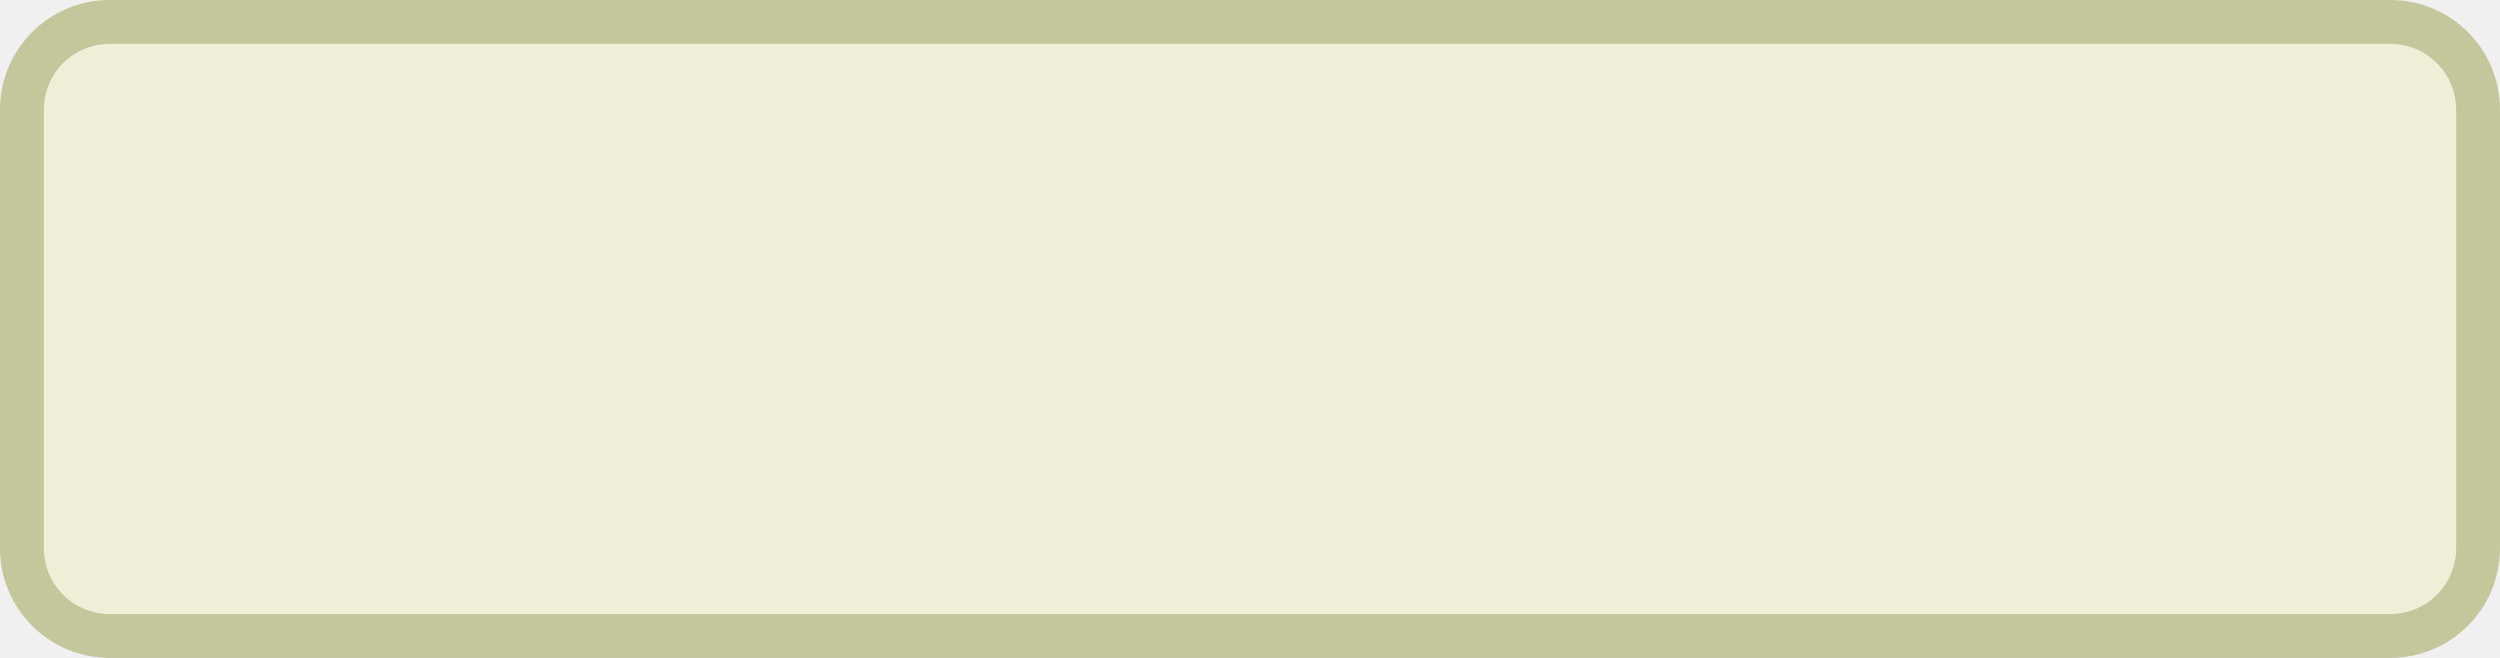
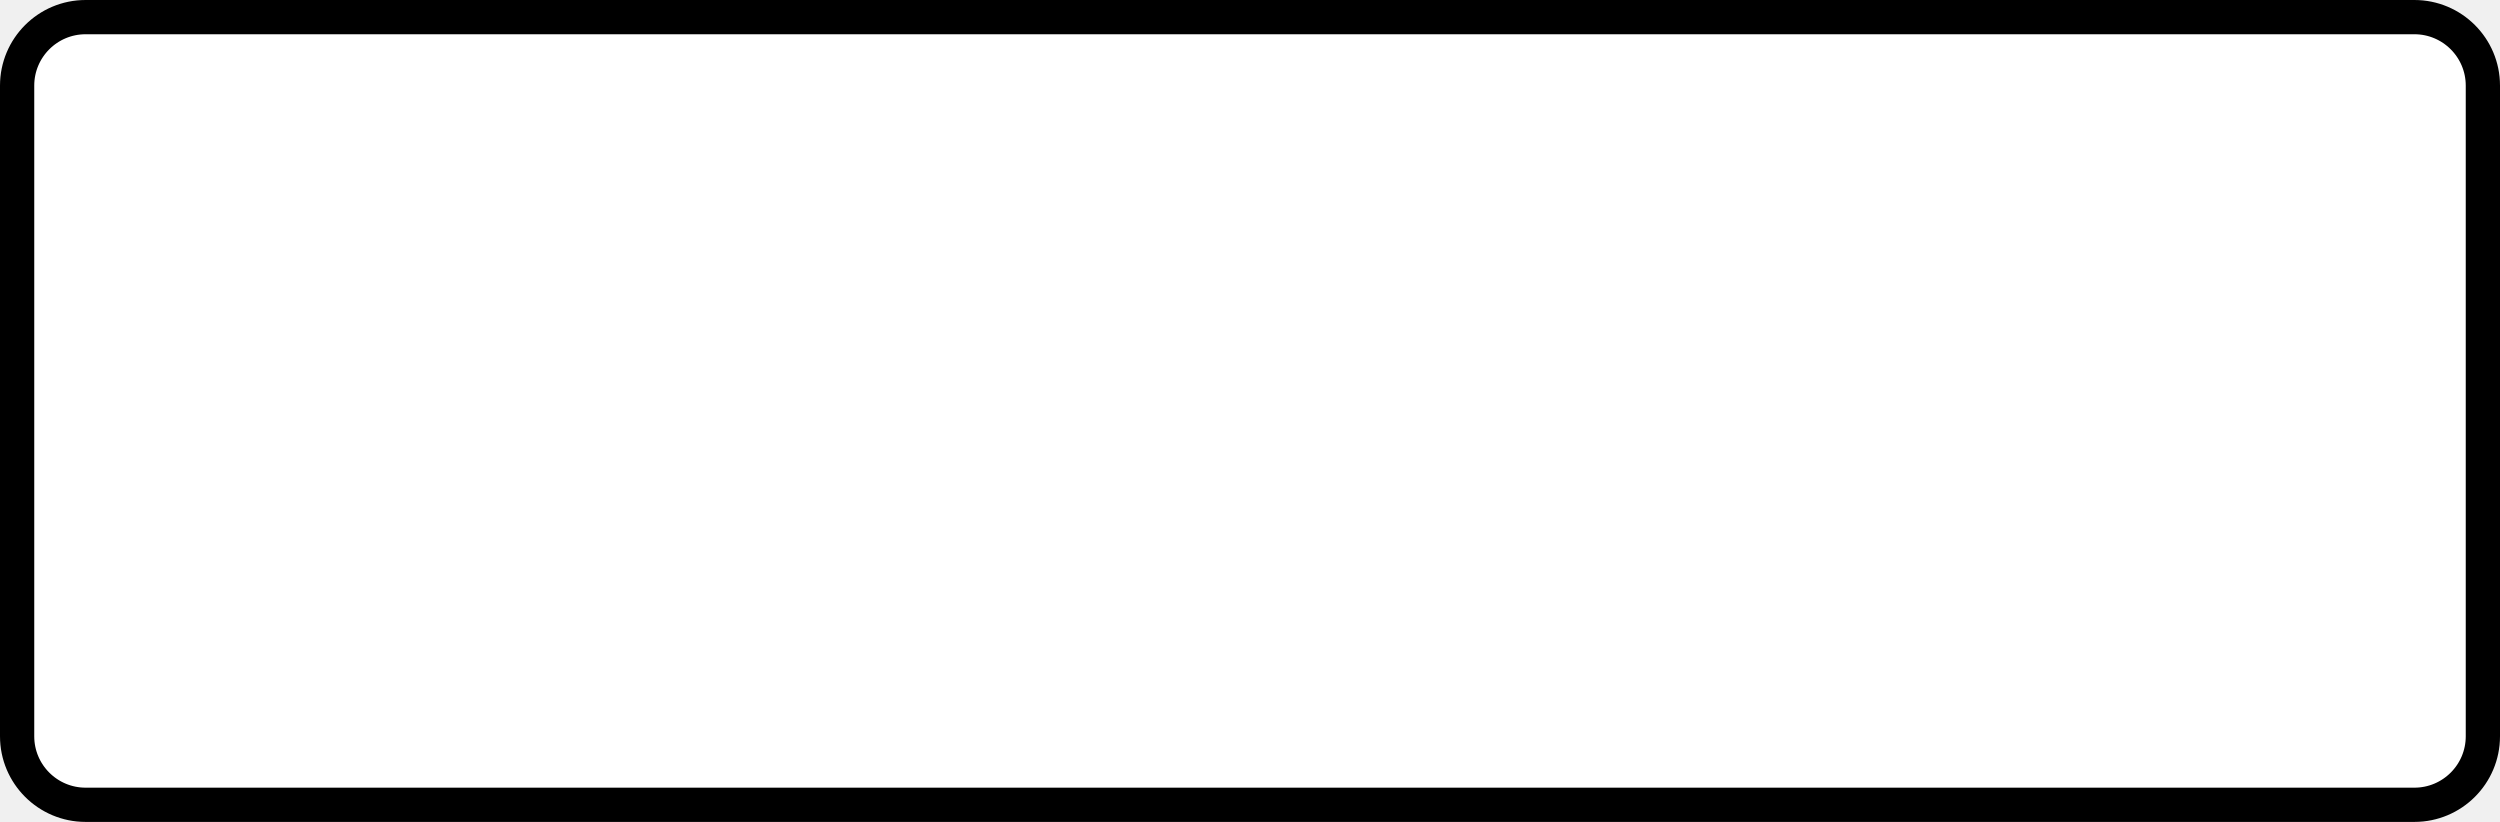
- <svg xmlns="http://www.w3.org/2000/svg" width="100%" height="100%" viewBox="0 0 57.0 15.0">
-   <rect x="0.5" y="0.5" width="56.0" height="14.0" rx="2" ry="2" id="shield" style="fill:#eeefd7;stroke:#c4c69c;stroke-width:1;" />
+ <svg xmlns="http://www.w3.org/2000/svg" width="100%" height="100%" viewBox="0 0 73 24">
+   <rect x="0.5" y="0.5" width="72" height="23" rx="2" ry="2" id="shield" style="fill:#ffffff;stroke:#000000;stroke-width:1;" />
</svg>
